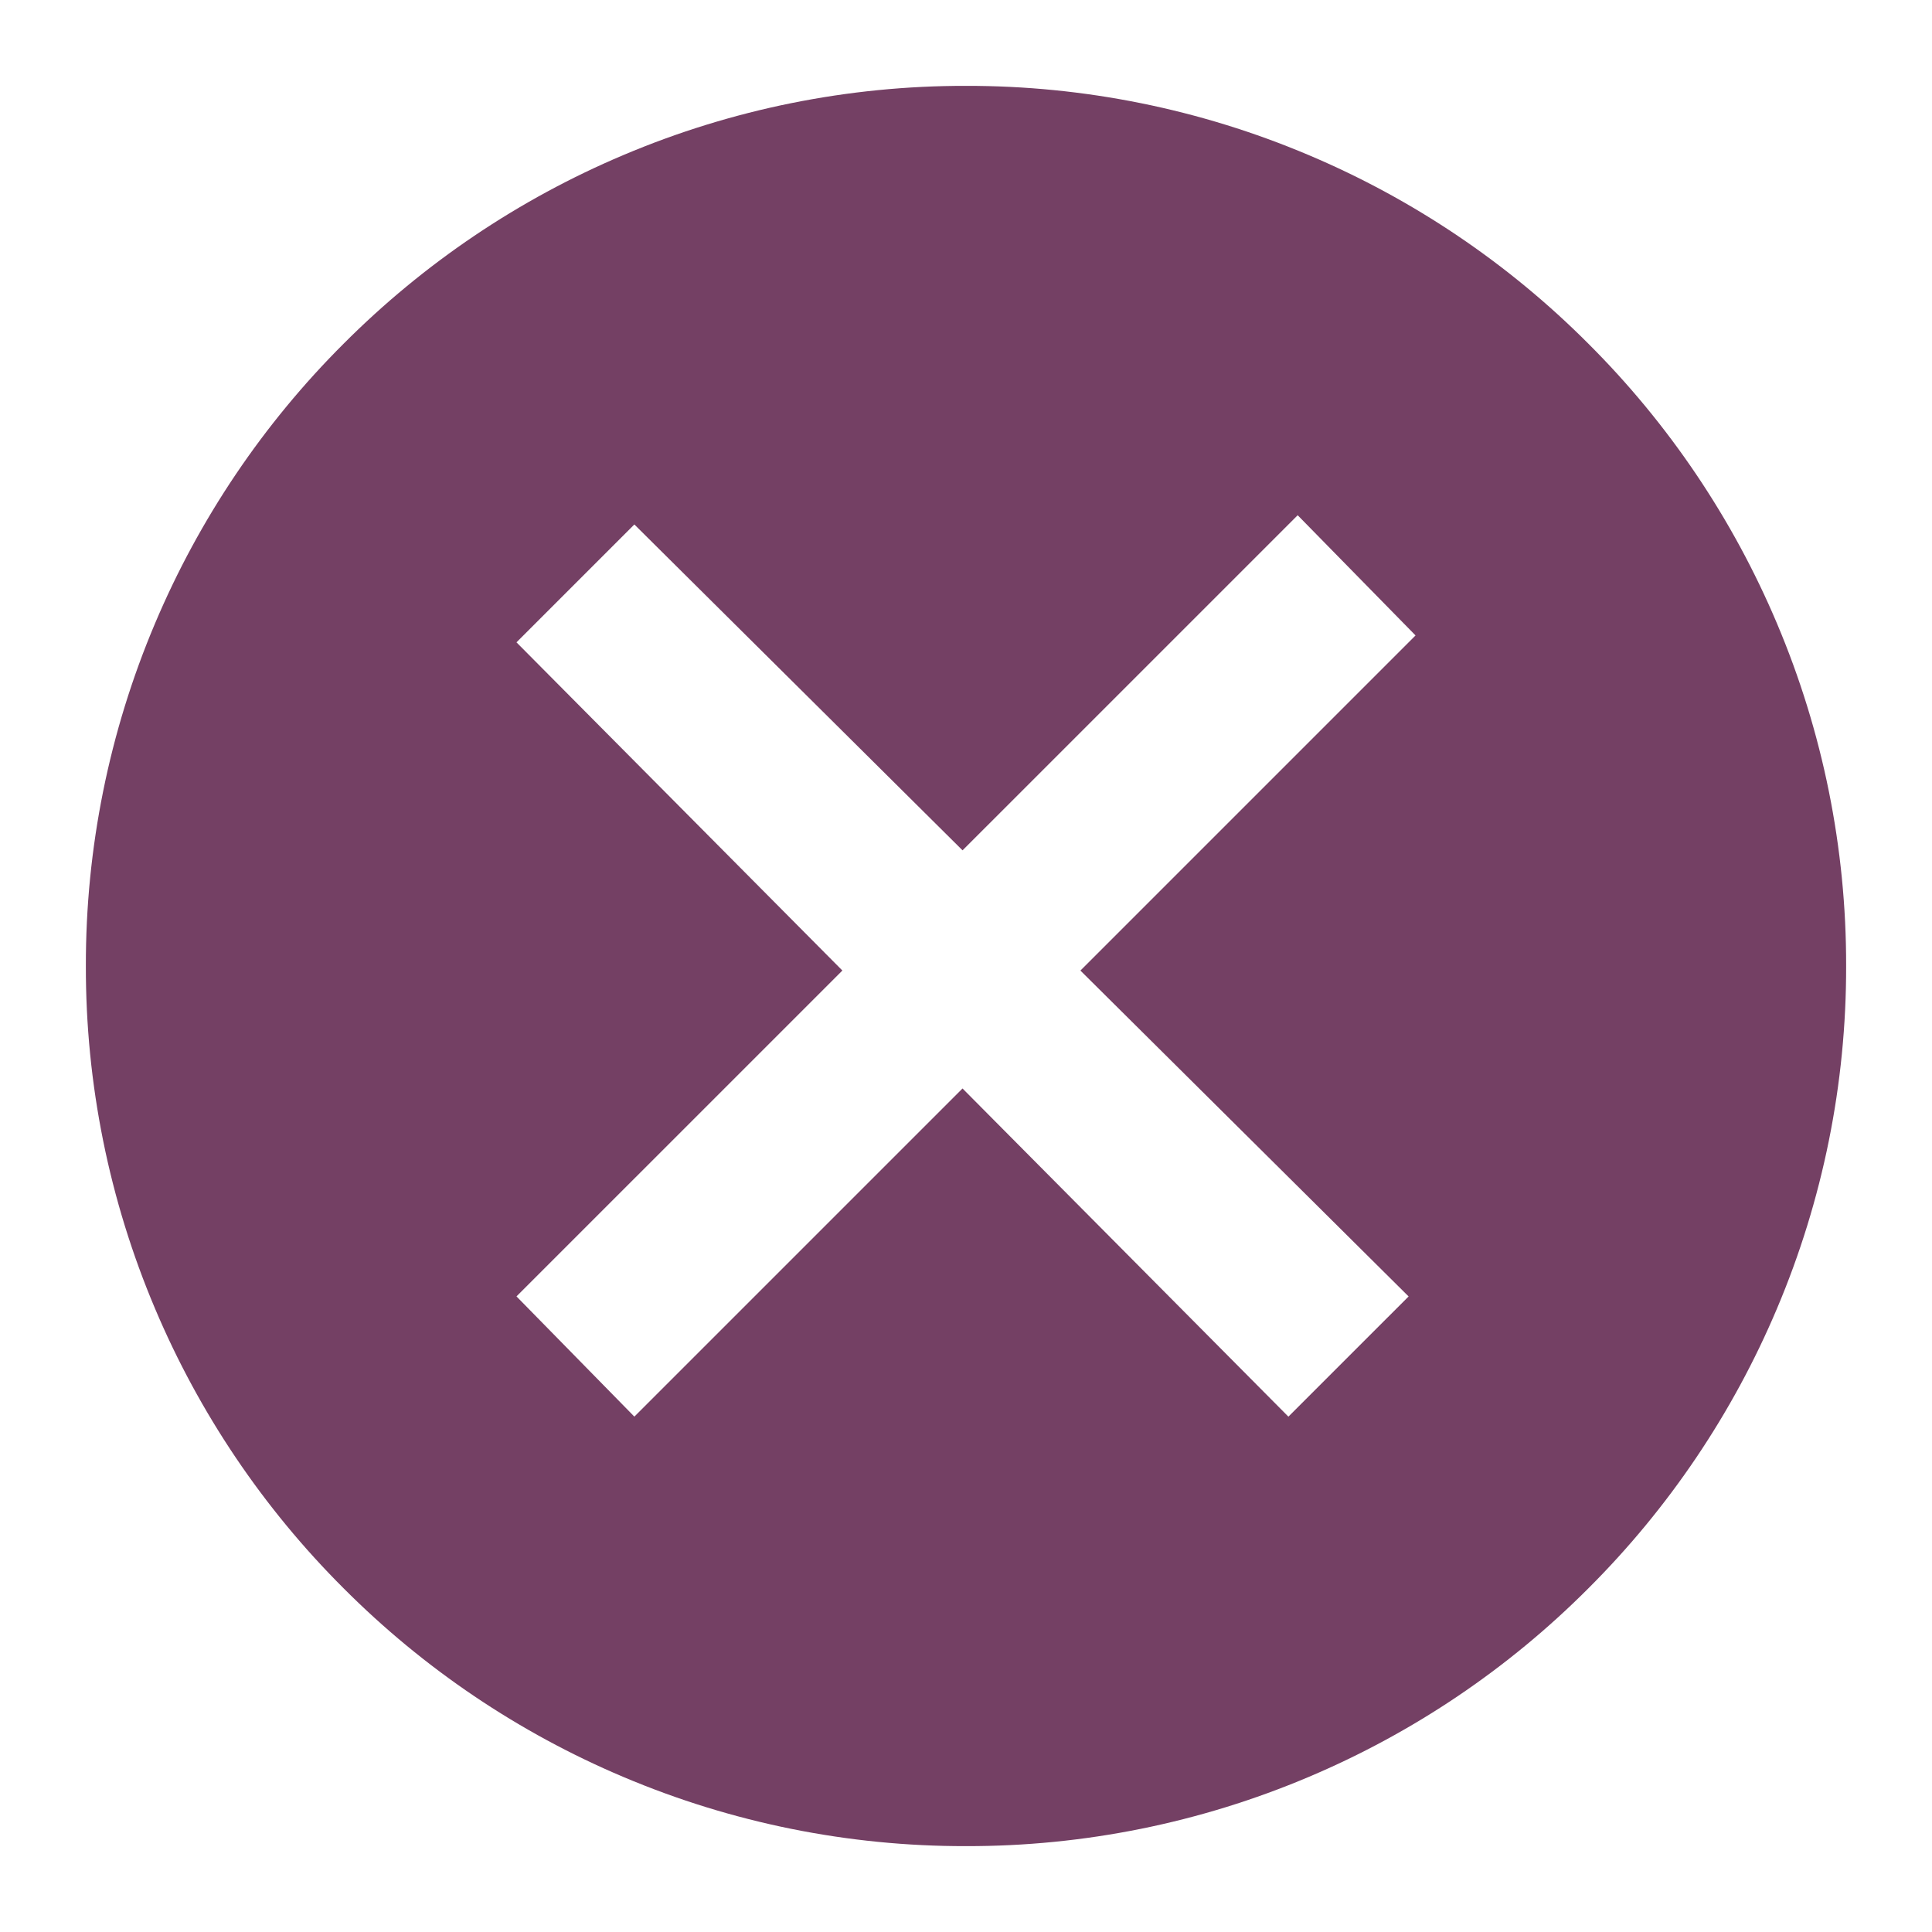
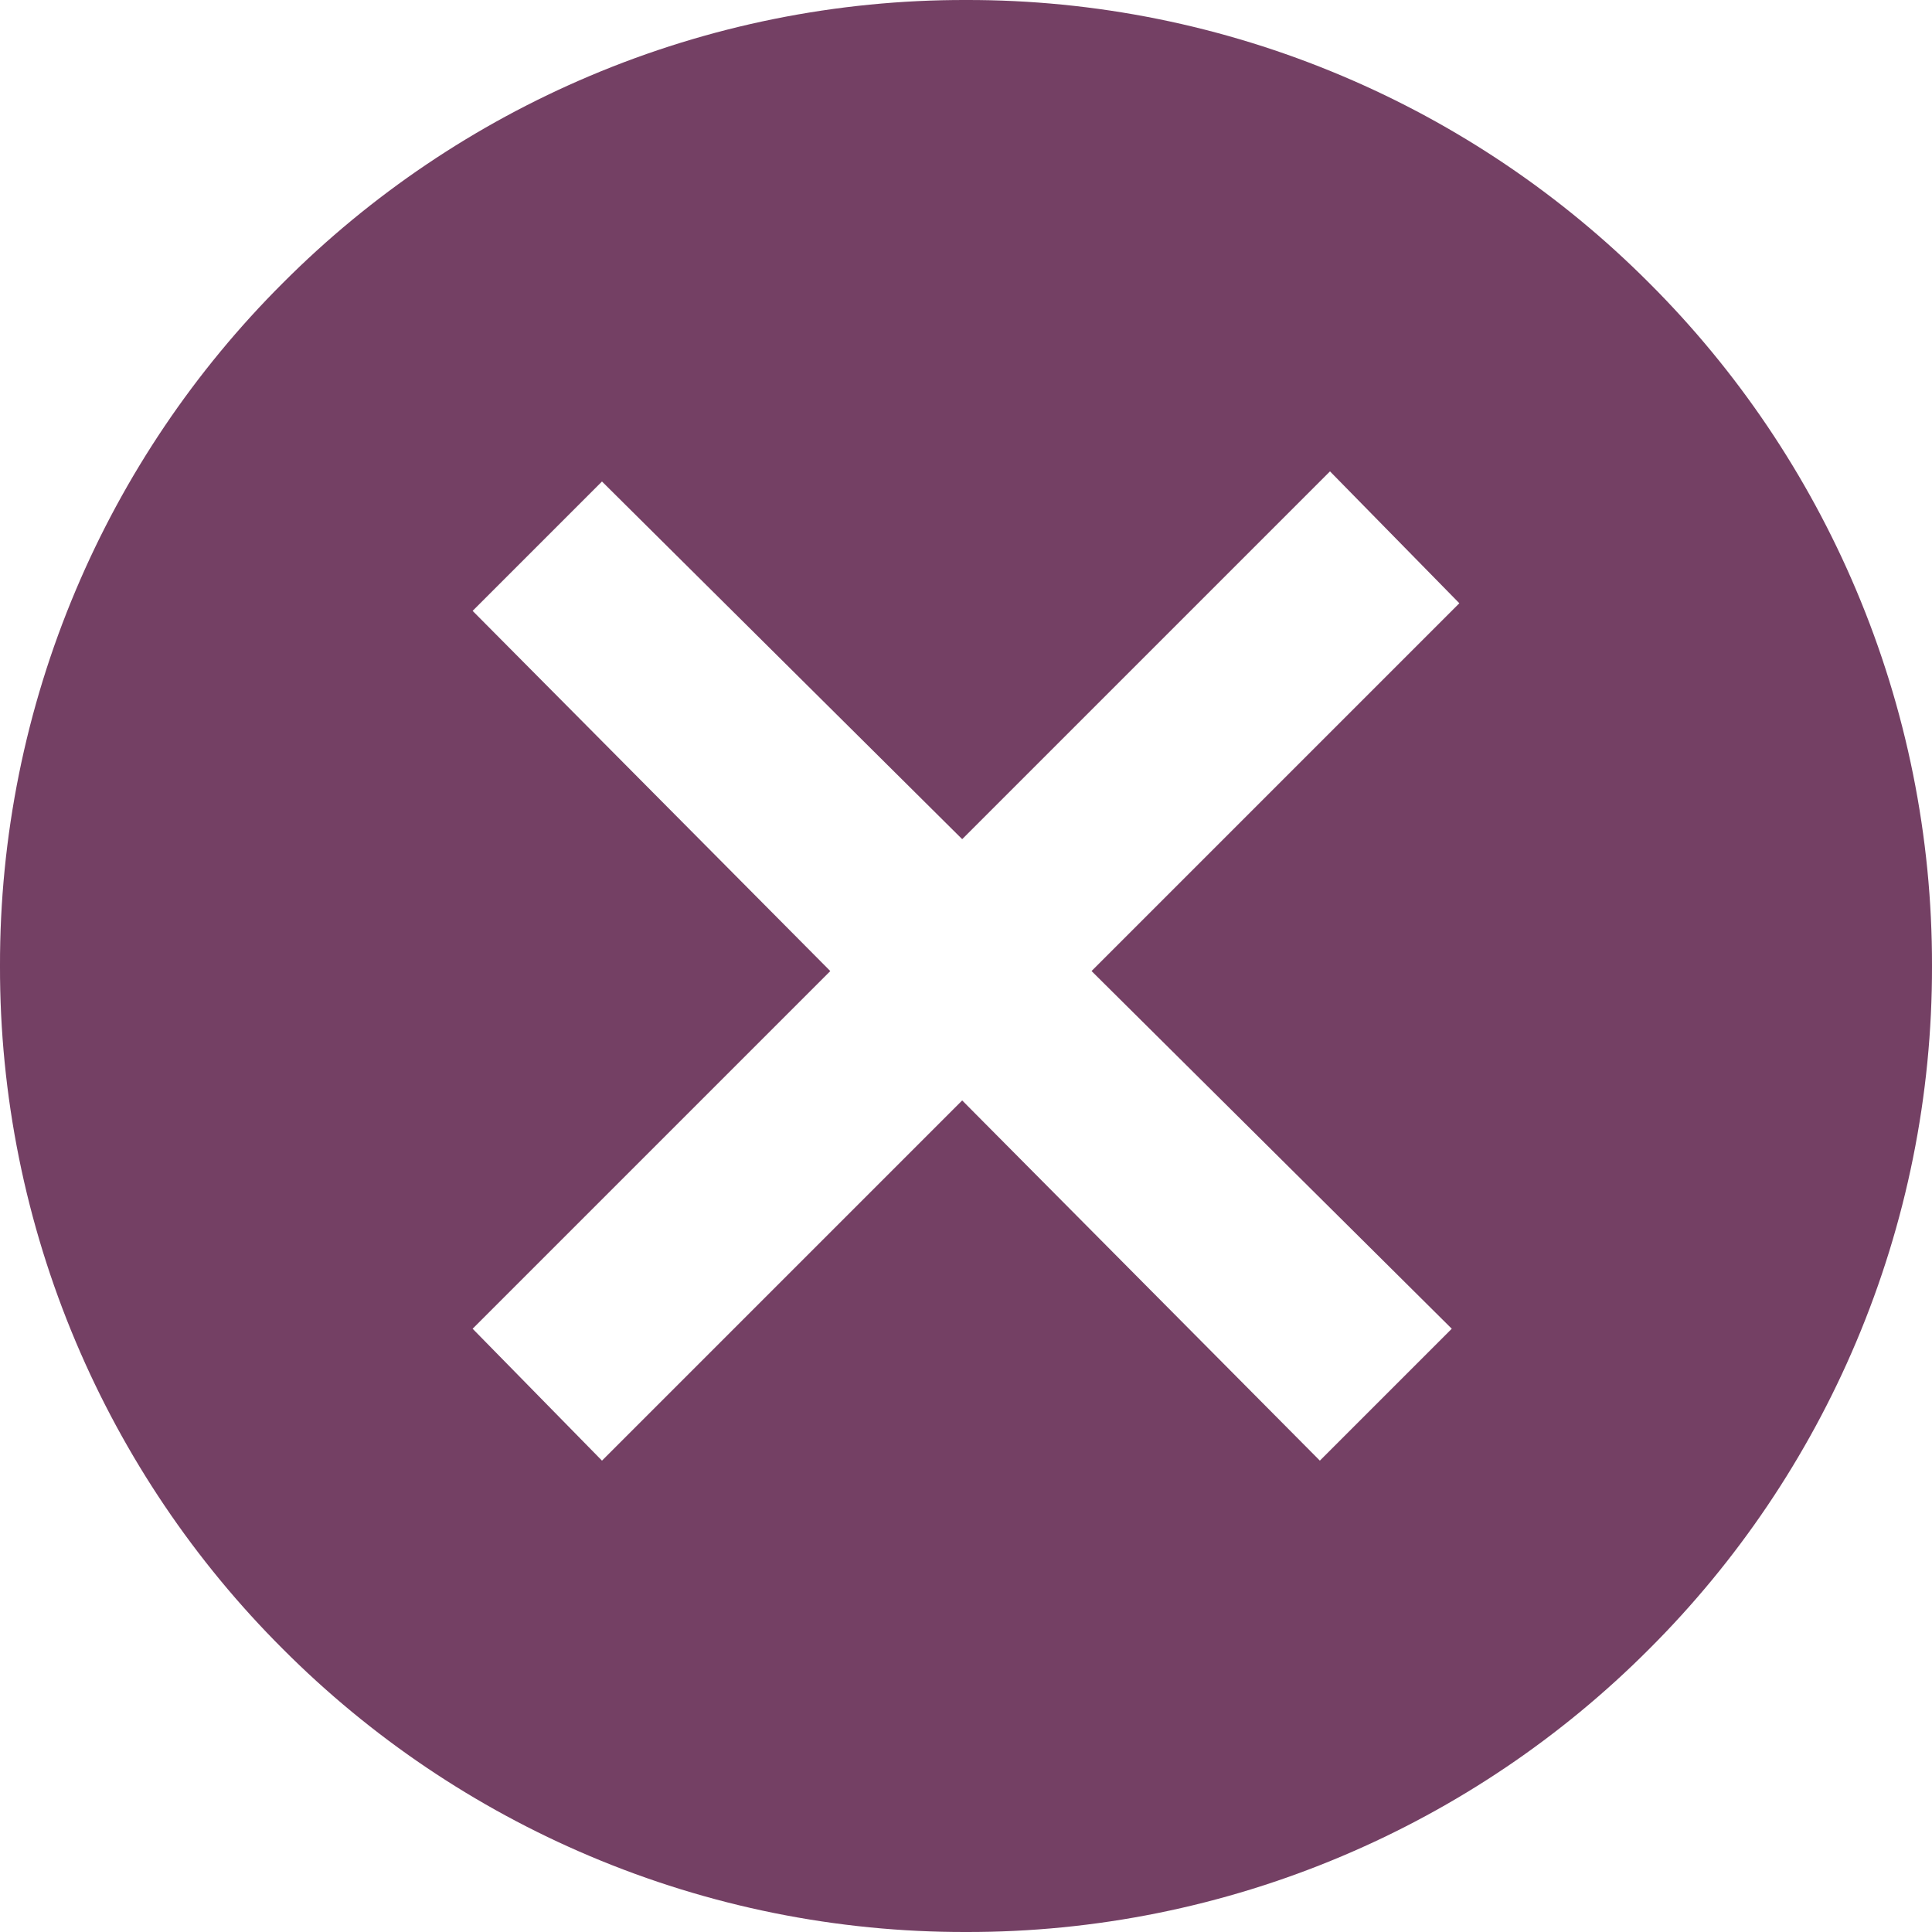
<svg xmlns="http://www.w3.org/2000/svg" width="135" height="135" viewBox="0 0 135 135">
  <defs>
    <clipPath id="b">
      <rect width="135" height="135" />
    </clipPath>
  </defs>
  <g id="a" clip-path="url(#b)">
-     <path d="M-374.5-551a61.115,61.115,0,0,1-23.939-4.833,61.294,61.294,0,0,1-19.548-13.18,61.3,61.3,0,0,1-13.18-19.549A61.117,61.117,0,0,1-436-612.5a61.114,61.114,0,0,1,4.833-23.938,61.294,61.294,0,0,1,13.18-19.548,61.294,61.294,0,0,1,19.548-13.18A61.114,61.114,0,0,1-374.5-674a61.113,61.113,0,0,1,23.938,4.833,61.293,61.293,0,0,1,19.548,13.18,61.3,61.3,0,0,1,13.18,19.548A61.114,61.114,0,0,1-313-612.5a61.116,61.116,0,0,1-4.833,23.939,61.3,61.3,0,0,1-13.18,19.549,61.294,61.294,0,0,1-19.548,13.18A61.113,61.113,0,0,1-374.5-551Zm-.242-52.941h0l22.77,22.931,8.4-8.4-22.933-22.771,23.417-23.417-8.236-8.4-23.417,23.416-22.933-22.771-8.236,8.237,22.771,22.932-22.771,22.771,8.236,8.4,22.932-22.931Z" transform="translate(442 680)" fill="#744064" />
+     <path d="M-368.5-539a67.077,67.077,0,0,1-26.274-5.3A67.274,67.274,0,0,1-416.23-558.77,67.276,67.276,0,0,1-430.7-580.226,67.08,67.08,0,0,1-436-606.5a67.077,67.077,0,0,1,5.3-26.274A67.275,67.275,0,0,1-416.23-654.23,67.273,67.273,0,0,1-394.774-668.7,67.077,67.077,0,0,1-368.5-674a67.075,67.075,0,0,1,26.274,5.3,67.273,67.273,0,0,1,21.456,14.466A67.275,67.275,0,0,1-306.3-632.774,67.075,67.075,0,0,1-301-606.5a67.078,67.078,0,0,1-5.3,26.274,67.276,67.276,0,0,1-14.466,21.456A67.274,67.274,0,0,1-342.226-544.3,67.076,67.076,0,0,1-368.5-539Zm-.266-58.106h0l24.992,25.169,9.217-9.217-25.17-24.993,25.7-25.7-9.039-9.216-25.7,25.7-25.17-24.992-9.039,9.04,24.992,25.169-24.992,24.992,9.039,9.217,25.169-25.169Z" transform="translate(436 674)" fill="#744064" />
  </g>
</svg>
